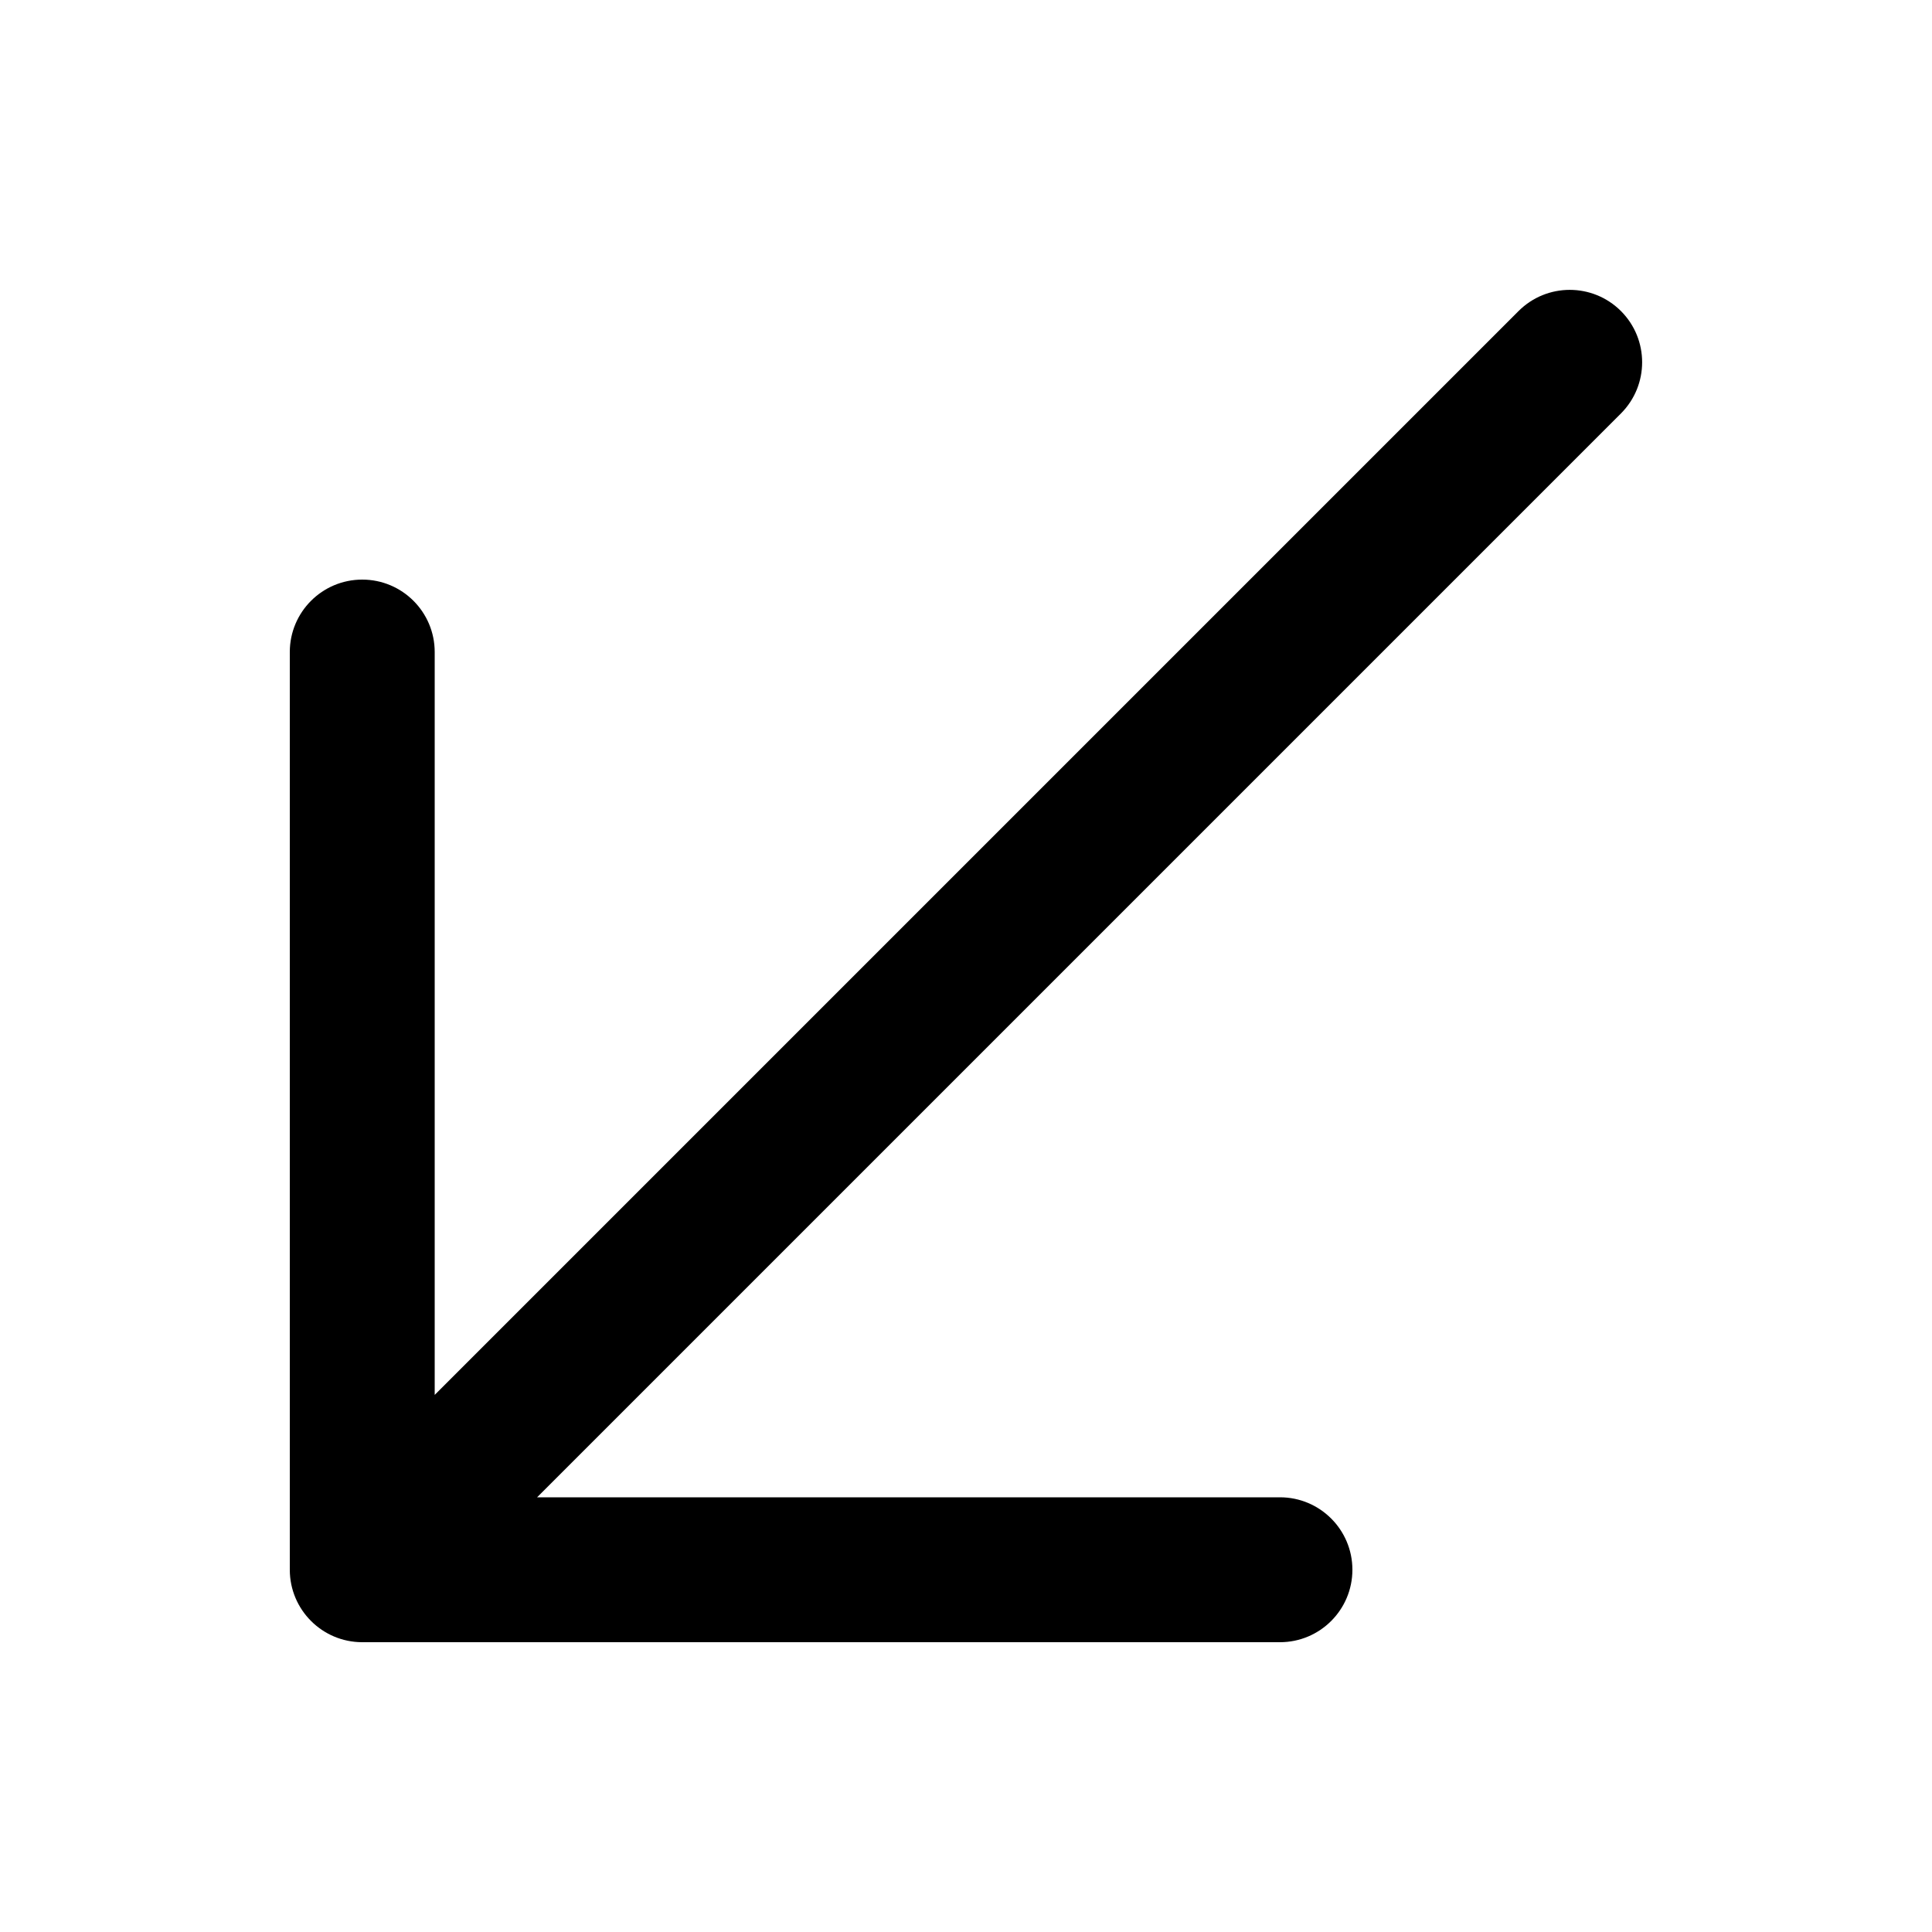
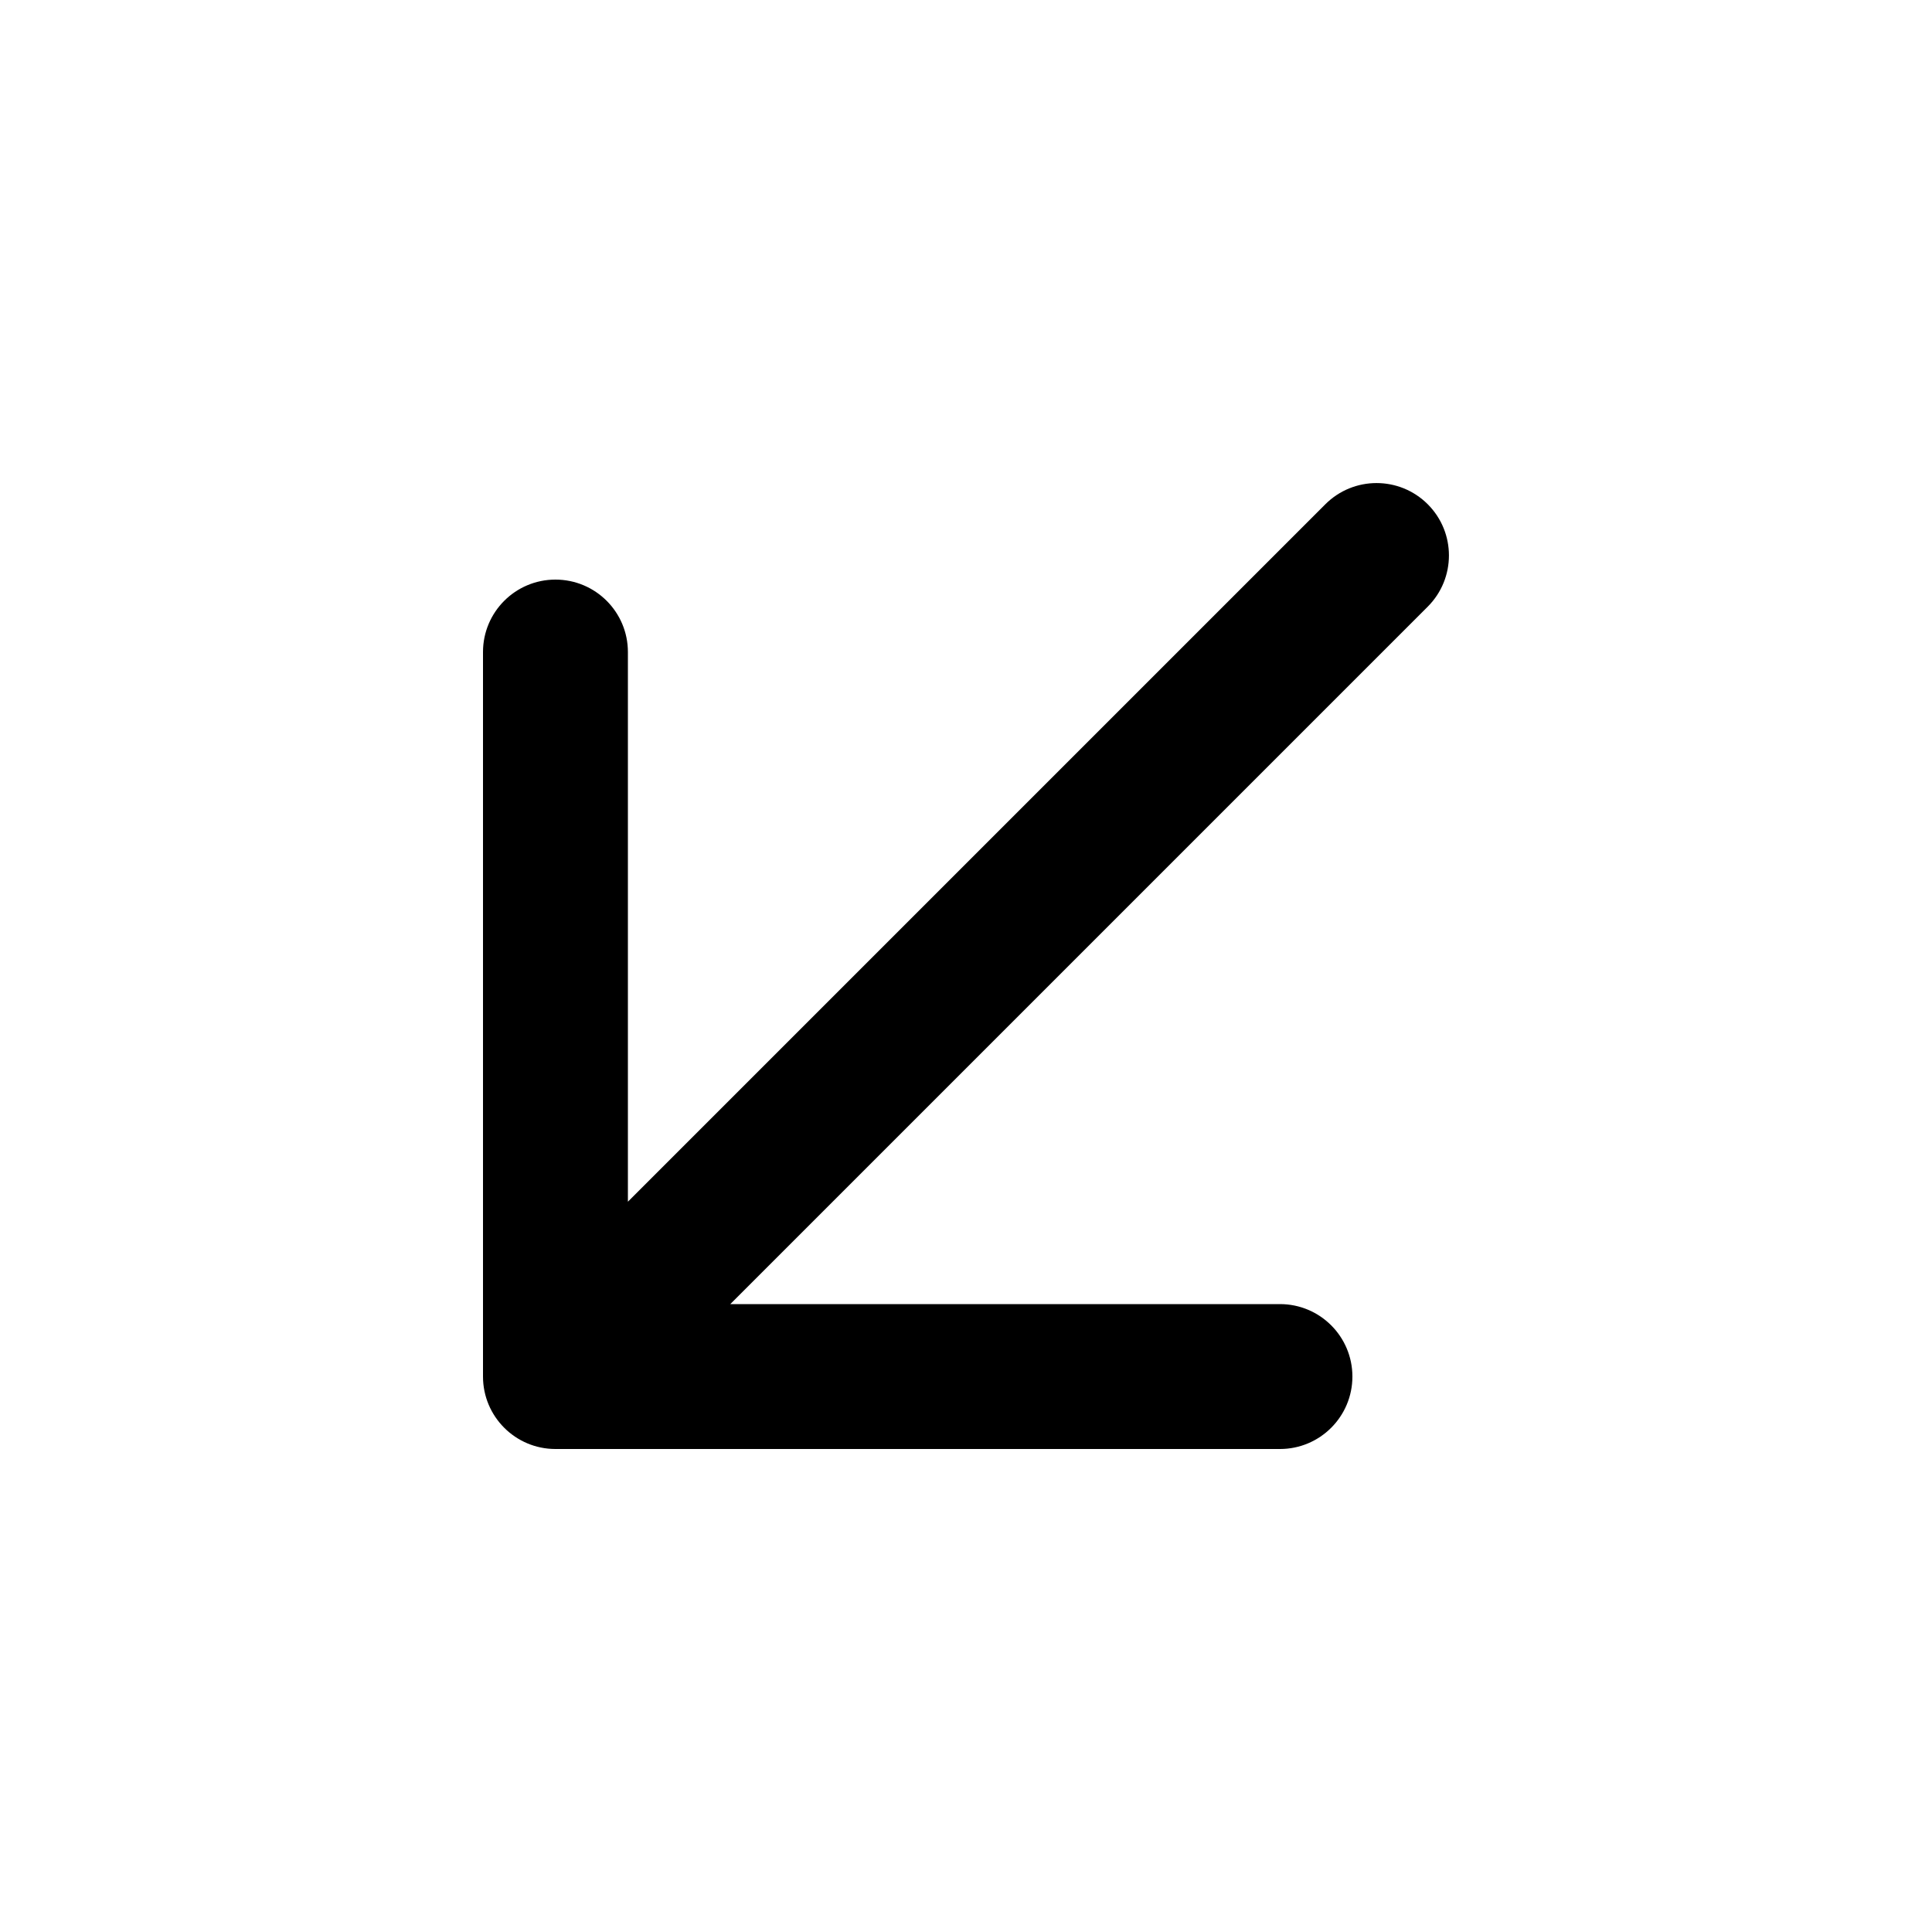
<svg xmlns="http://www.w3.org/2000/svg" viewBox="0 0 20 20" fill="currentColor" aria-hidden="true">
-   <path fill-rule="evenodd" d="M16.78 3.22a.75.75 0 00-1.06 0L4.5 14.44V6.75a.75.75 0 00-1.5 0v9.5c0 .414.336.75.75.75h9.5a.75.75 0 000-1.5H5.56L16.78 4.28a.75.75 0 000-1.06z" clip-rule="evenodd" />
+   <path fill-rule="evenodd" d="M14.78 5.22a.75.75 0 00-1.06 0L6.5 12.44V6.75a.75.75 0 00-1.5 0v7.5c0 .414.336.75.75.75h7.5a.75.75 0 000-1.5H7.56l7.22-7.22a.75.75 0 000-1.06z" clip-rule="evenodd" />
</svg>
